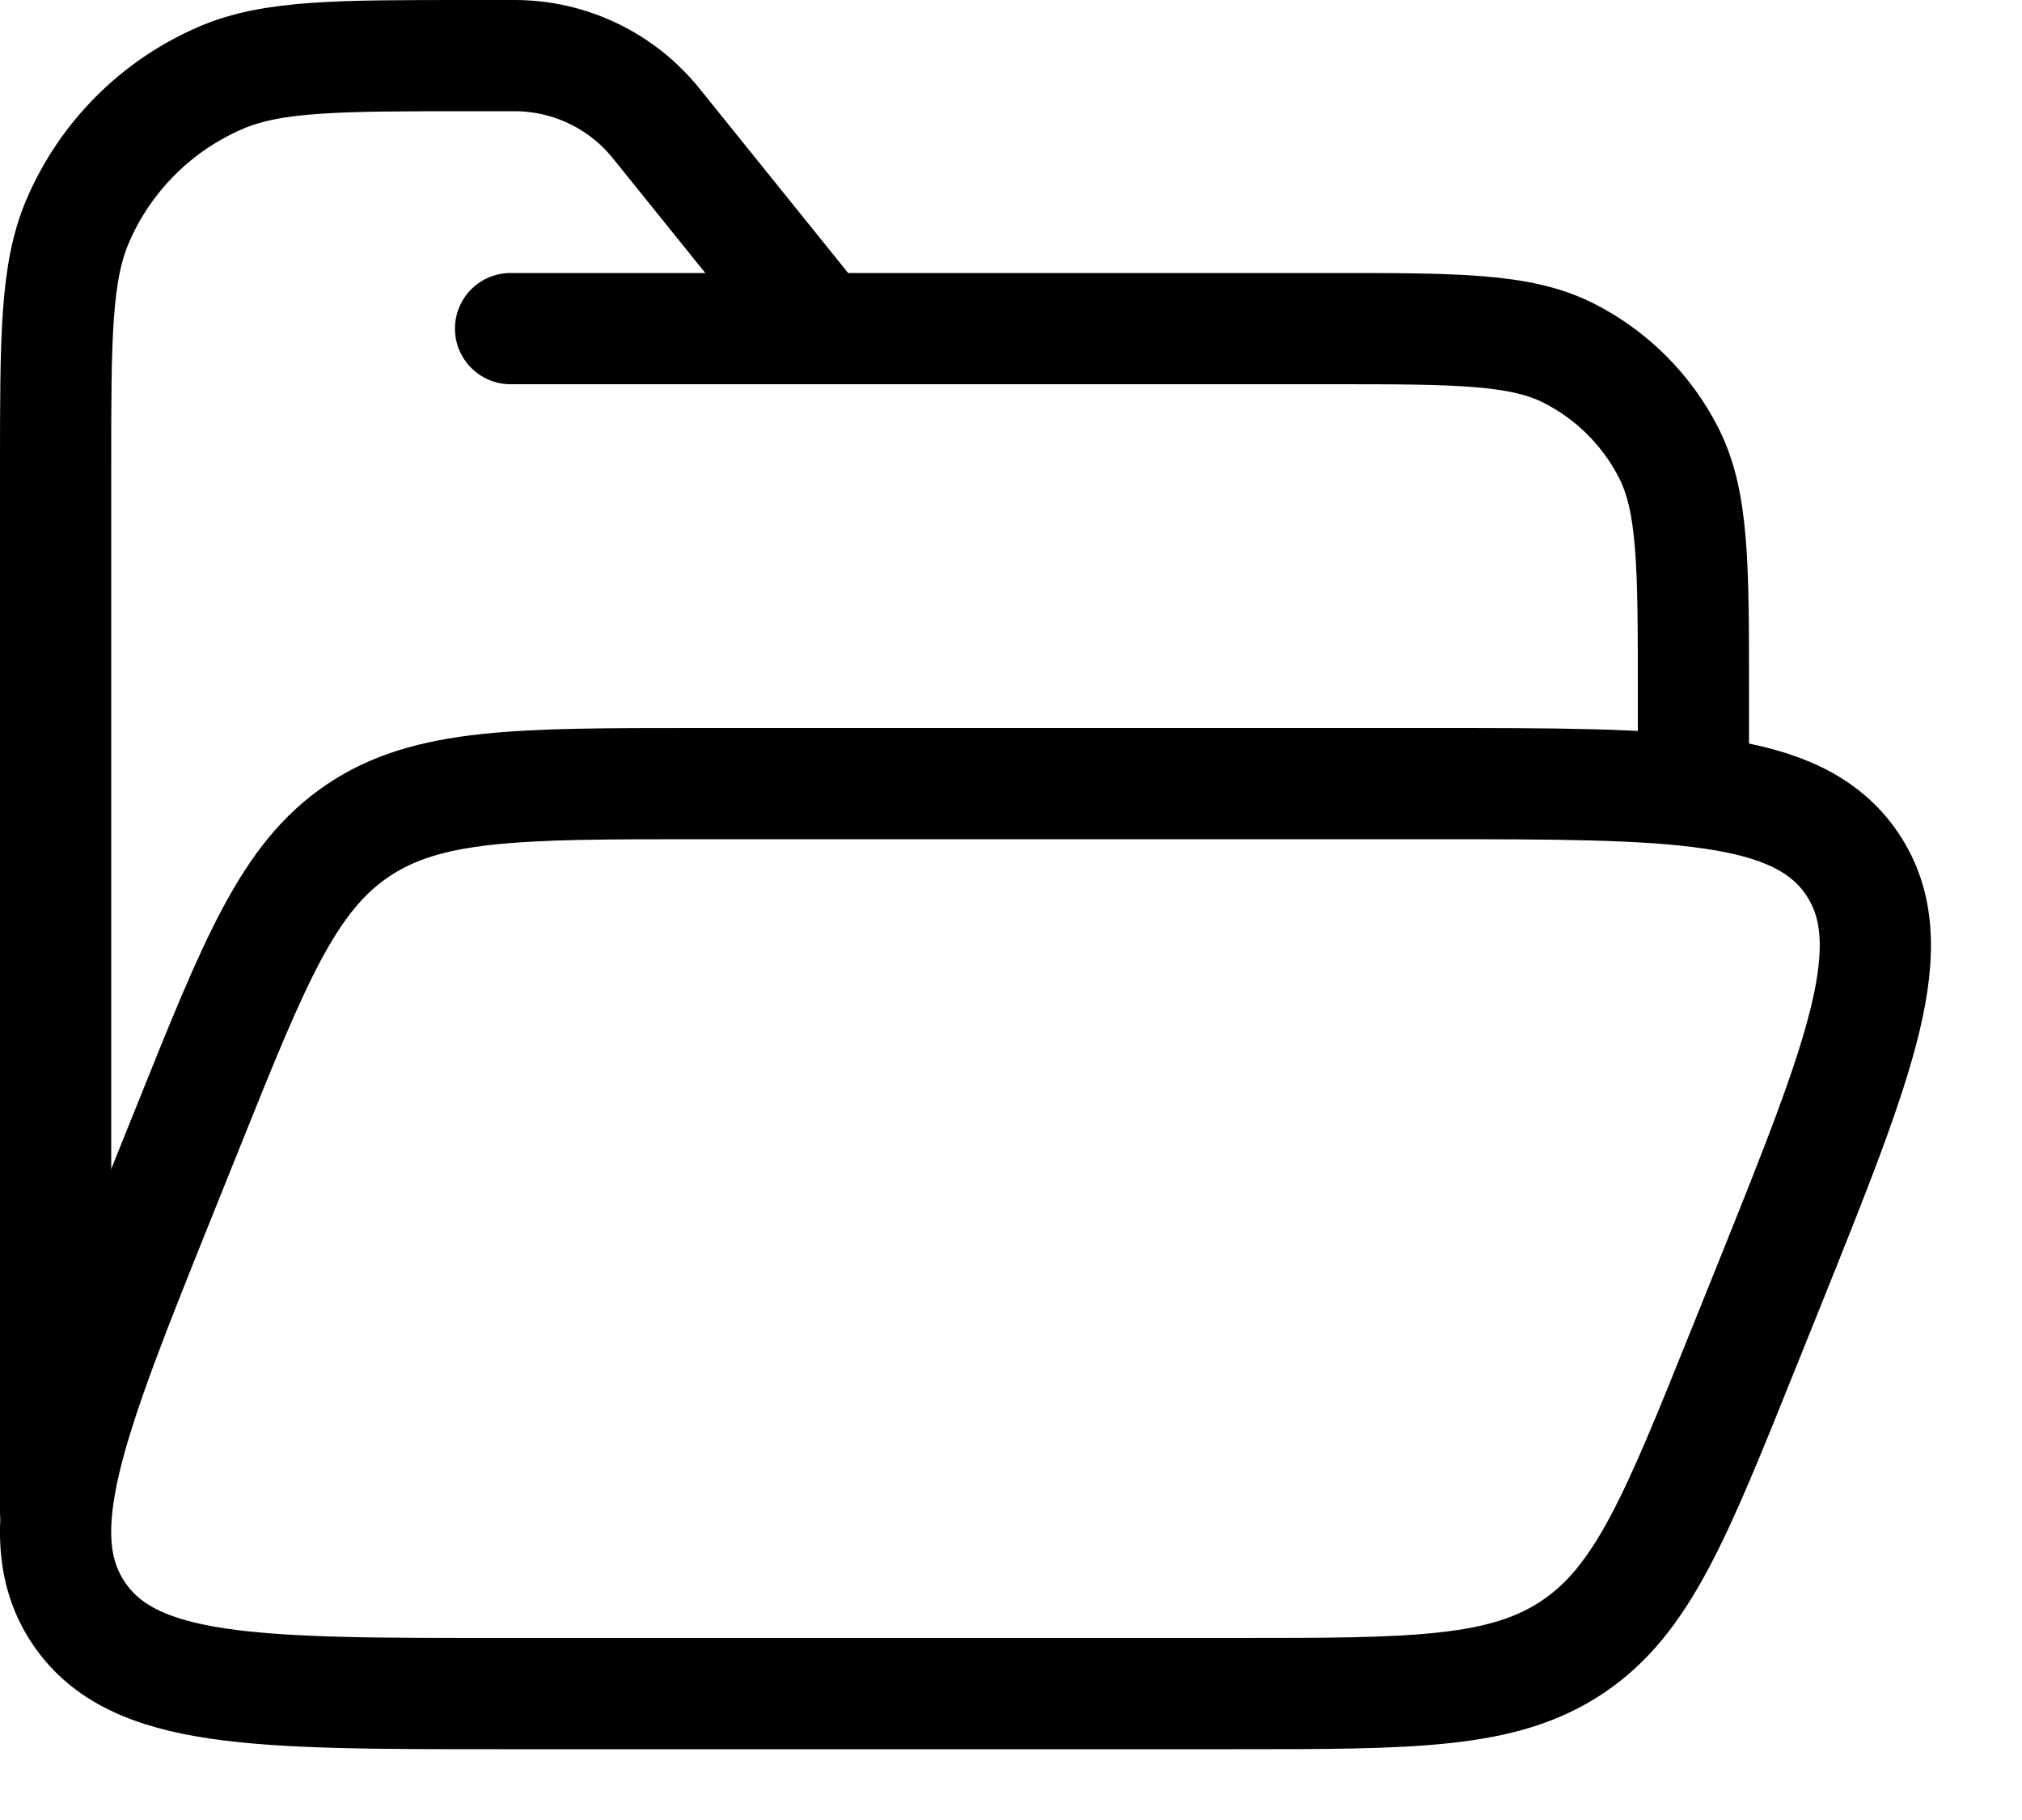
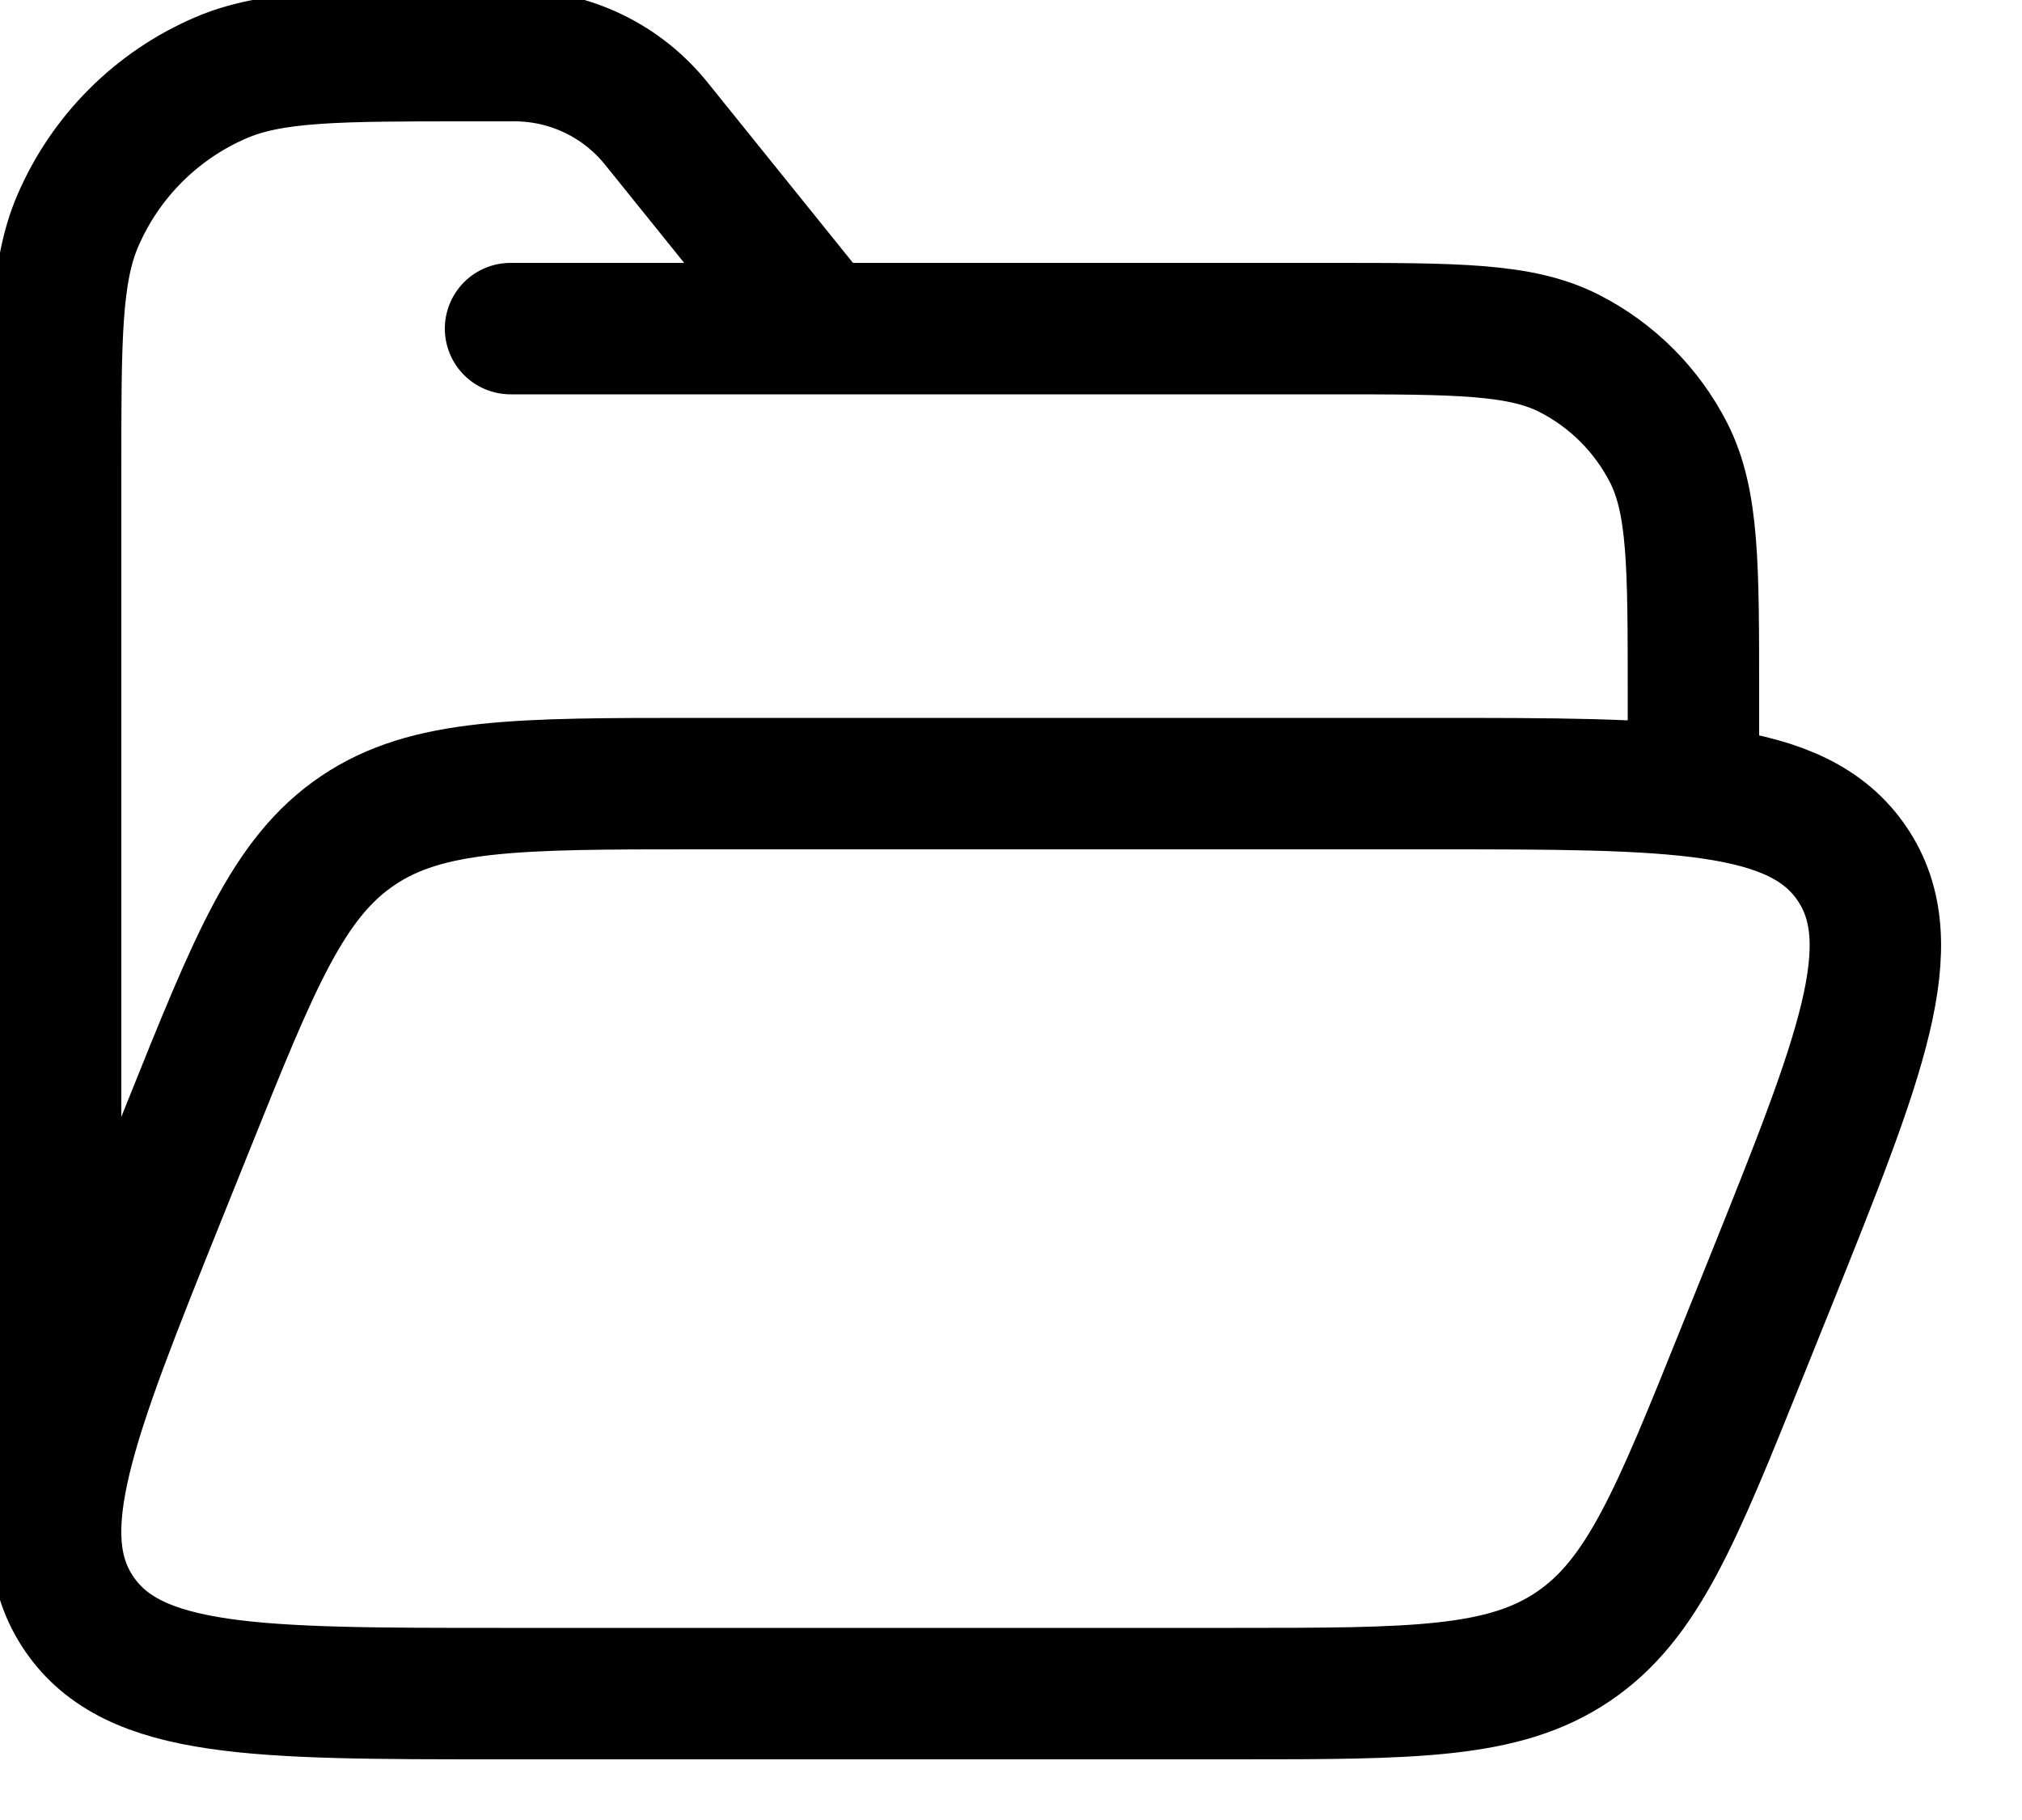
<svg xmlns="http://www.w3.org/2000/svg" width="20" height="18" viewBox="0 0 20 18" fill="none">
-   <path d="M0.55 14.949V4.644C0.55 3.344 0.55 2.695 0.769 2.185C1.042 1.549 1.549 1.042 2.185 0.769C2.695 0.55 3.338 0.55 4.644 0.55H5.089C5.633 0.55 6.148 0.796 6.49 1.22L8.126 3.25M8.126 3.25H13.15C14.41 3.25 15.04 3.25 15.521 3.495C15.945 3.711 16.289 4.055 16.505 4.478C16.75 4.96 16.75 5.59 16.75 6.85V7.75M8.126 3.25H5.05" stroke="currentColor" stroke-width="1.1" stroke-linecap="round" stroke-linejoin="round" />
-   <path d="M1.592 11.813L1.861 11.144C2.521 9.5 2.851 8.678 3.54 8.214C4.229 7.75 5.118 7.75 6.896 7.75H14.15C16.57 7.75 17.78 7.75 18.318 8.541C18.855 9.332 18.406 10.45 17.508 12.687L17.239 13.355C16.578 14.999 16.248 15.821 15.56 16.285C14.871 16.75 13.982 16.75 12.203 16.75H4.949C2.529 16.75 1.32 16.75 0.782 15.959C0.244 15.168 0.693 14.05 1.592 11.813Z" stroke="currentColor" stroke-width="1.1" stroke-linecap="round" stroke-linejoin="round" />
+   <path d="M0.55 14.949V4.644C0.55 3.344 0.55 2.695 0.769 2.185C1.042 1.549 1.549 1.042 2.185 0.769C2.695 0.55 3.338 0.55 4.644 0.55H5.089C5.633 0.55 6.148 0.796 6.49 1.22L8.126 3.25M8.126 3.25H13.15C14.41 3.25 15.04 3.25 15.521 3.495C15.945 3.711 16.289 4.055 16.505 4.478C16.75 4.96 16.75 5.59 16.75 6.85V7.75M8.126 3.25H5.05" stroke="currentColor" stroke-width="1.3" stroke-linecap="round" stroke-linejoin="round" />
+   <path d="M1.592 11.813L1.861 11.144C2.521 9.5 2.851 8.678 3.54 8.214C4.229 7.75 5.118 7.75 6.896 7.75H14.15C16.57 7.75 17.78 7.75 18.318 8.541C18.855 9.332 18.406 10.45 17.508 12.687L17.239 13.355C16.578 14.999 16.248 15.821 15.56 16.285C14.871 16.75 13.982 16.75 12.203 16.75H4.949C2.529 16.75 1.32 16.75 0.782 15.959C0.244 15.168 0.693 14.05 1.592 11.813Z" stroke="currentColor" stroke-width="1.3" stroke-linecap="round" stroke-linejoin="round" />
</svg>
